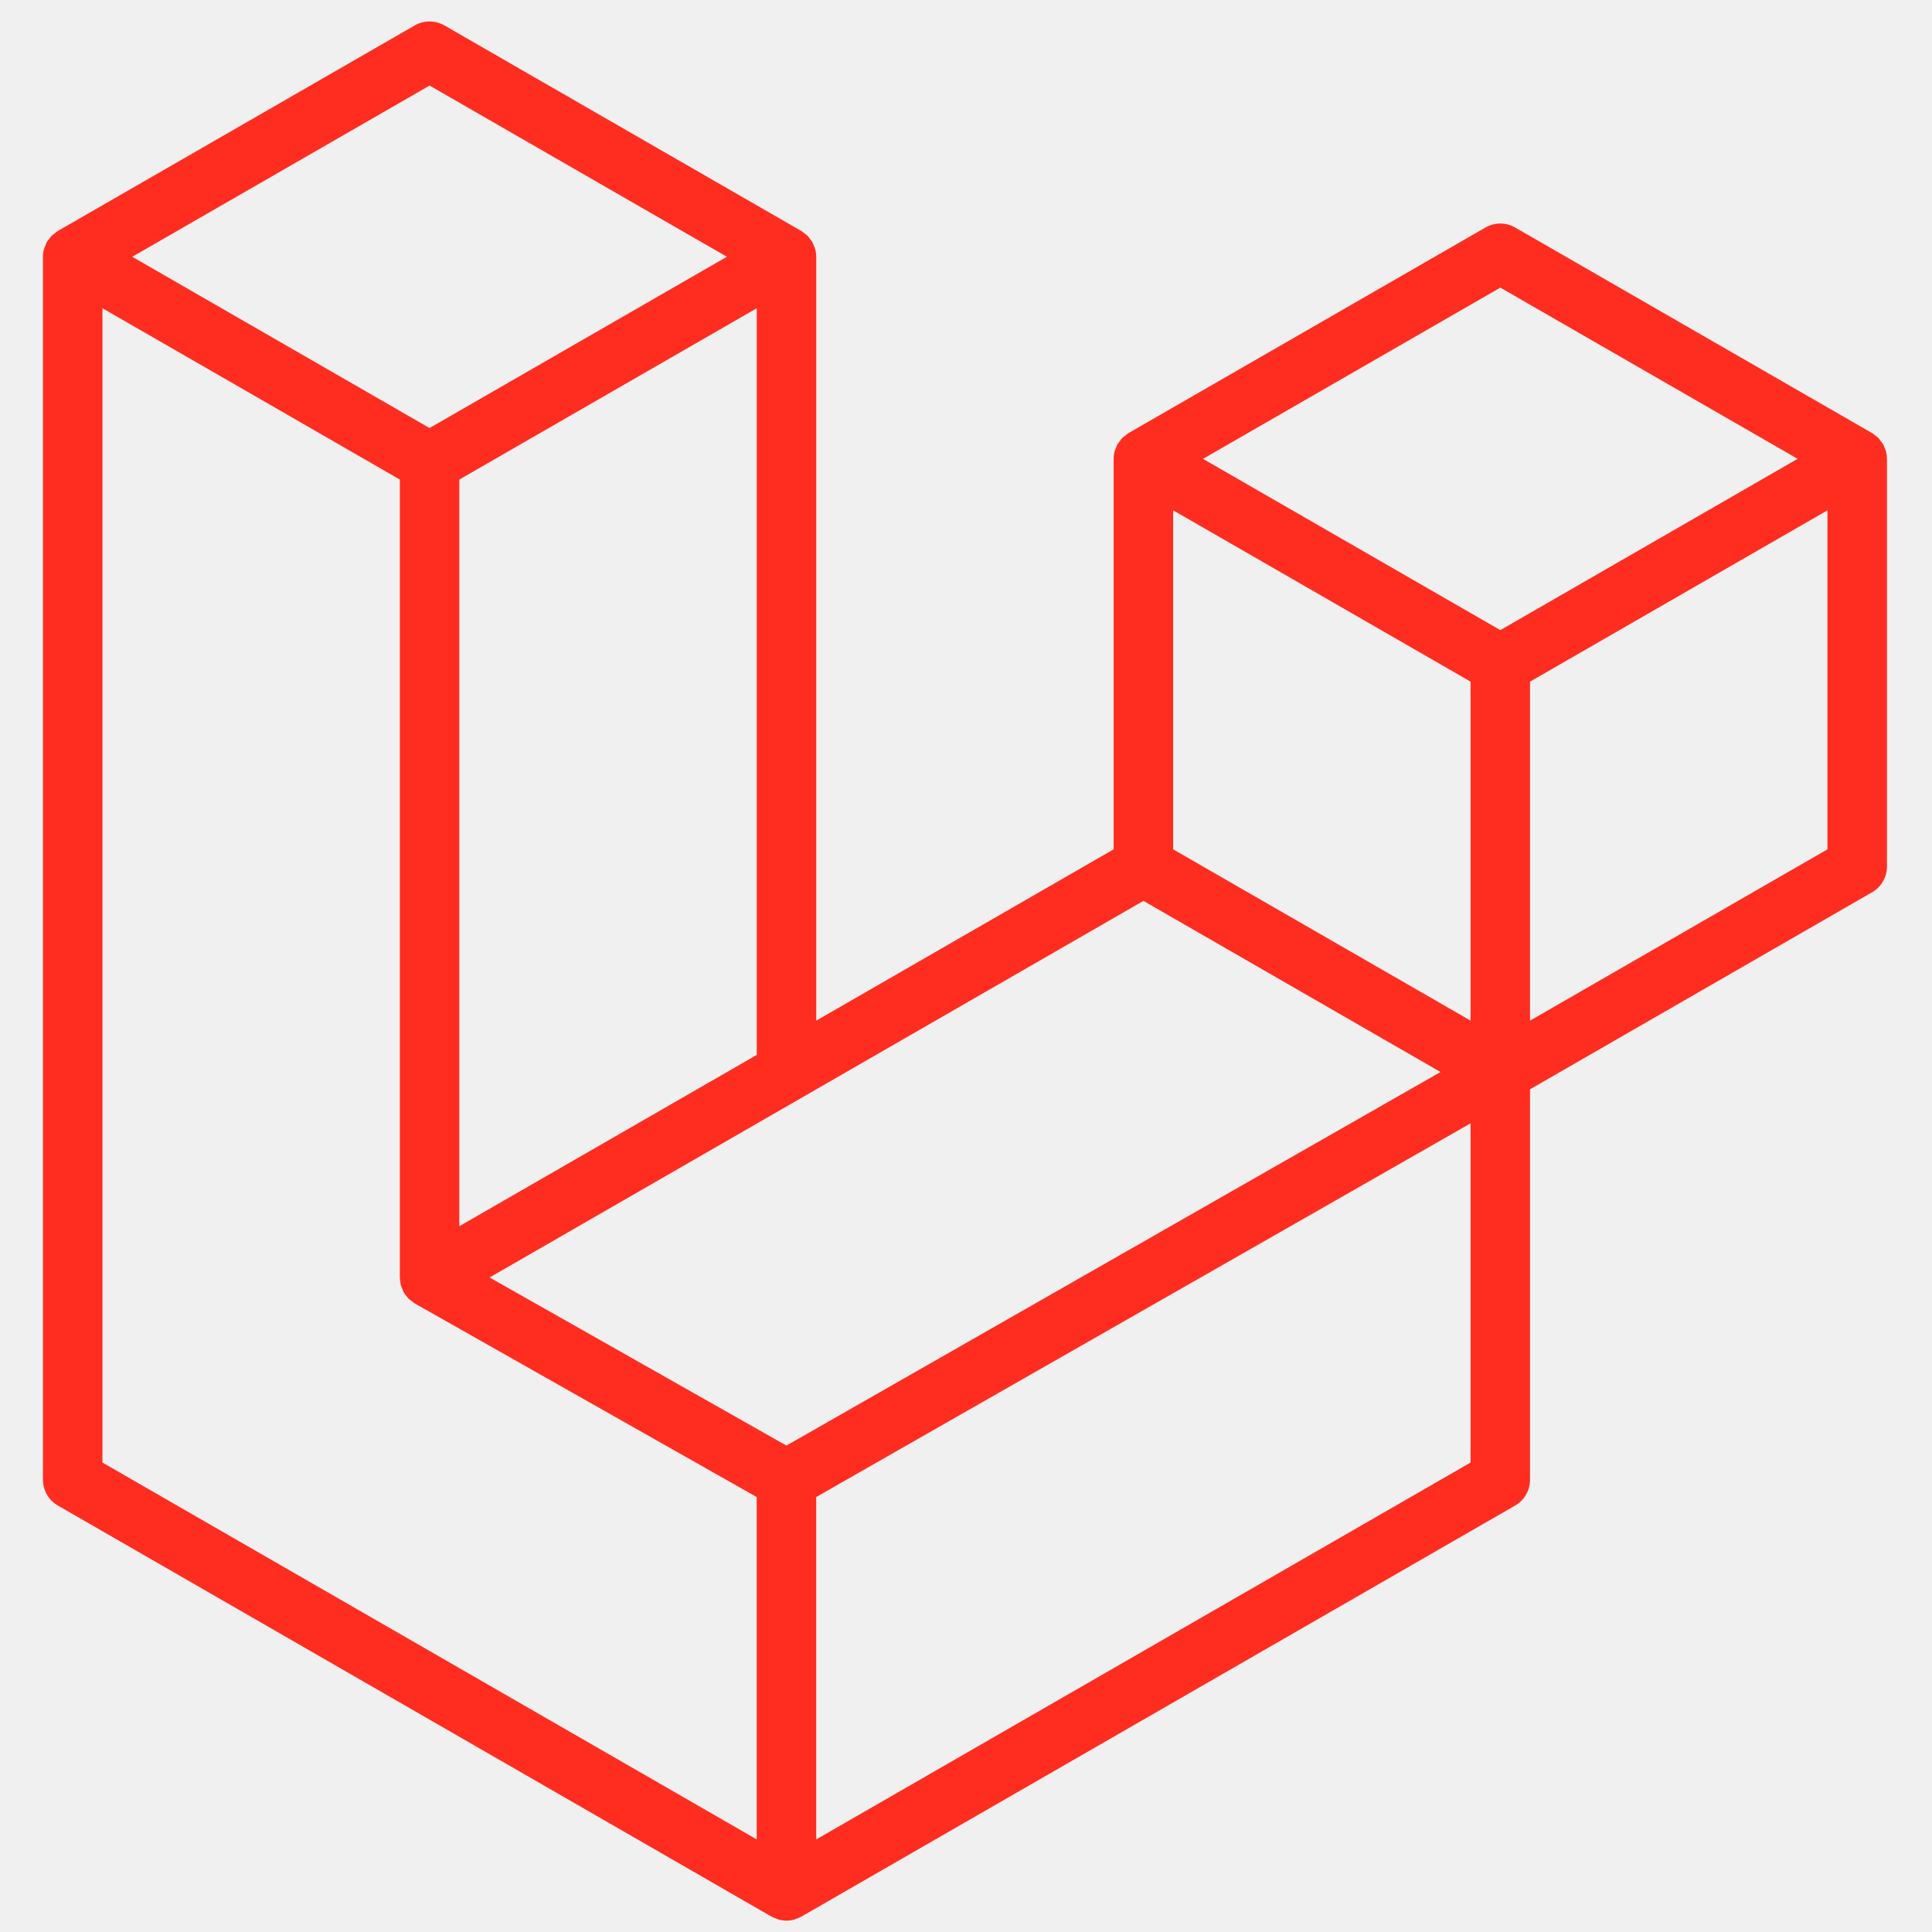
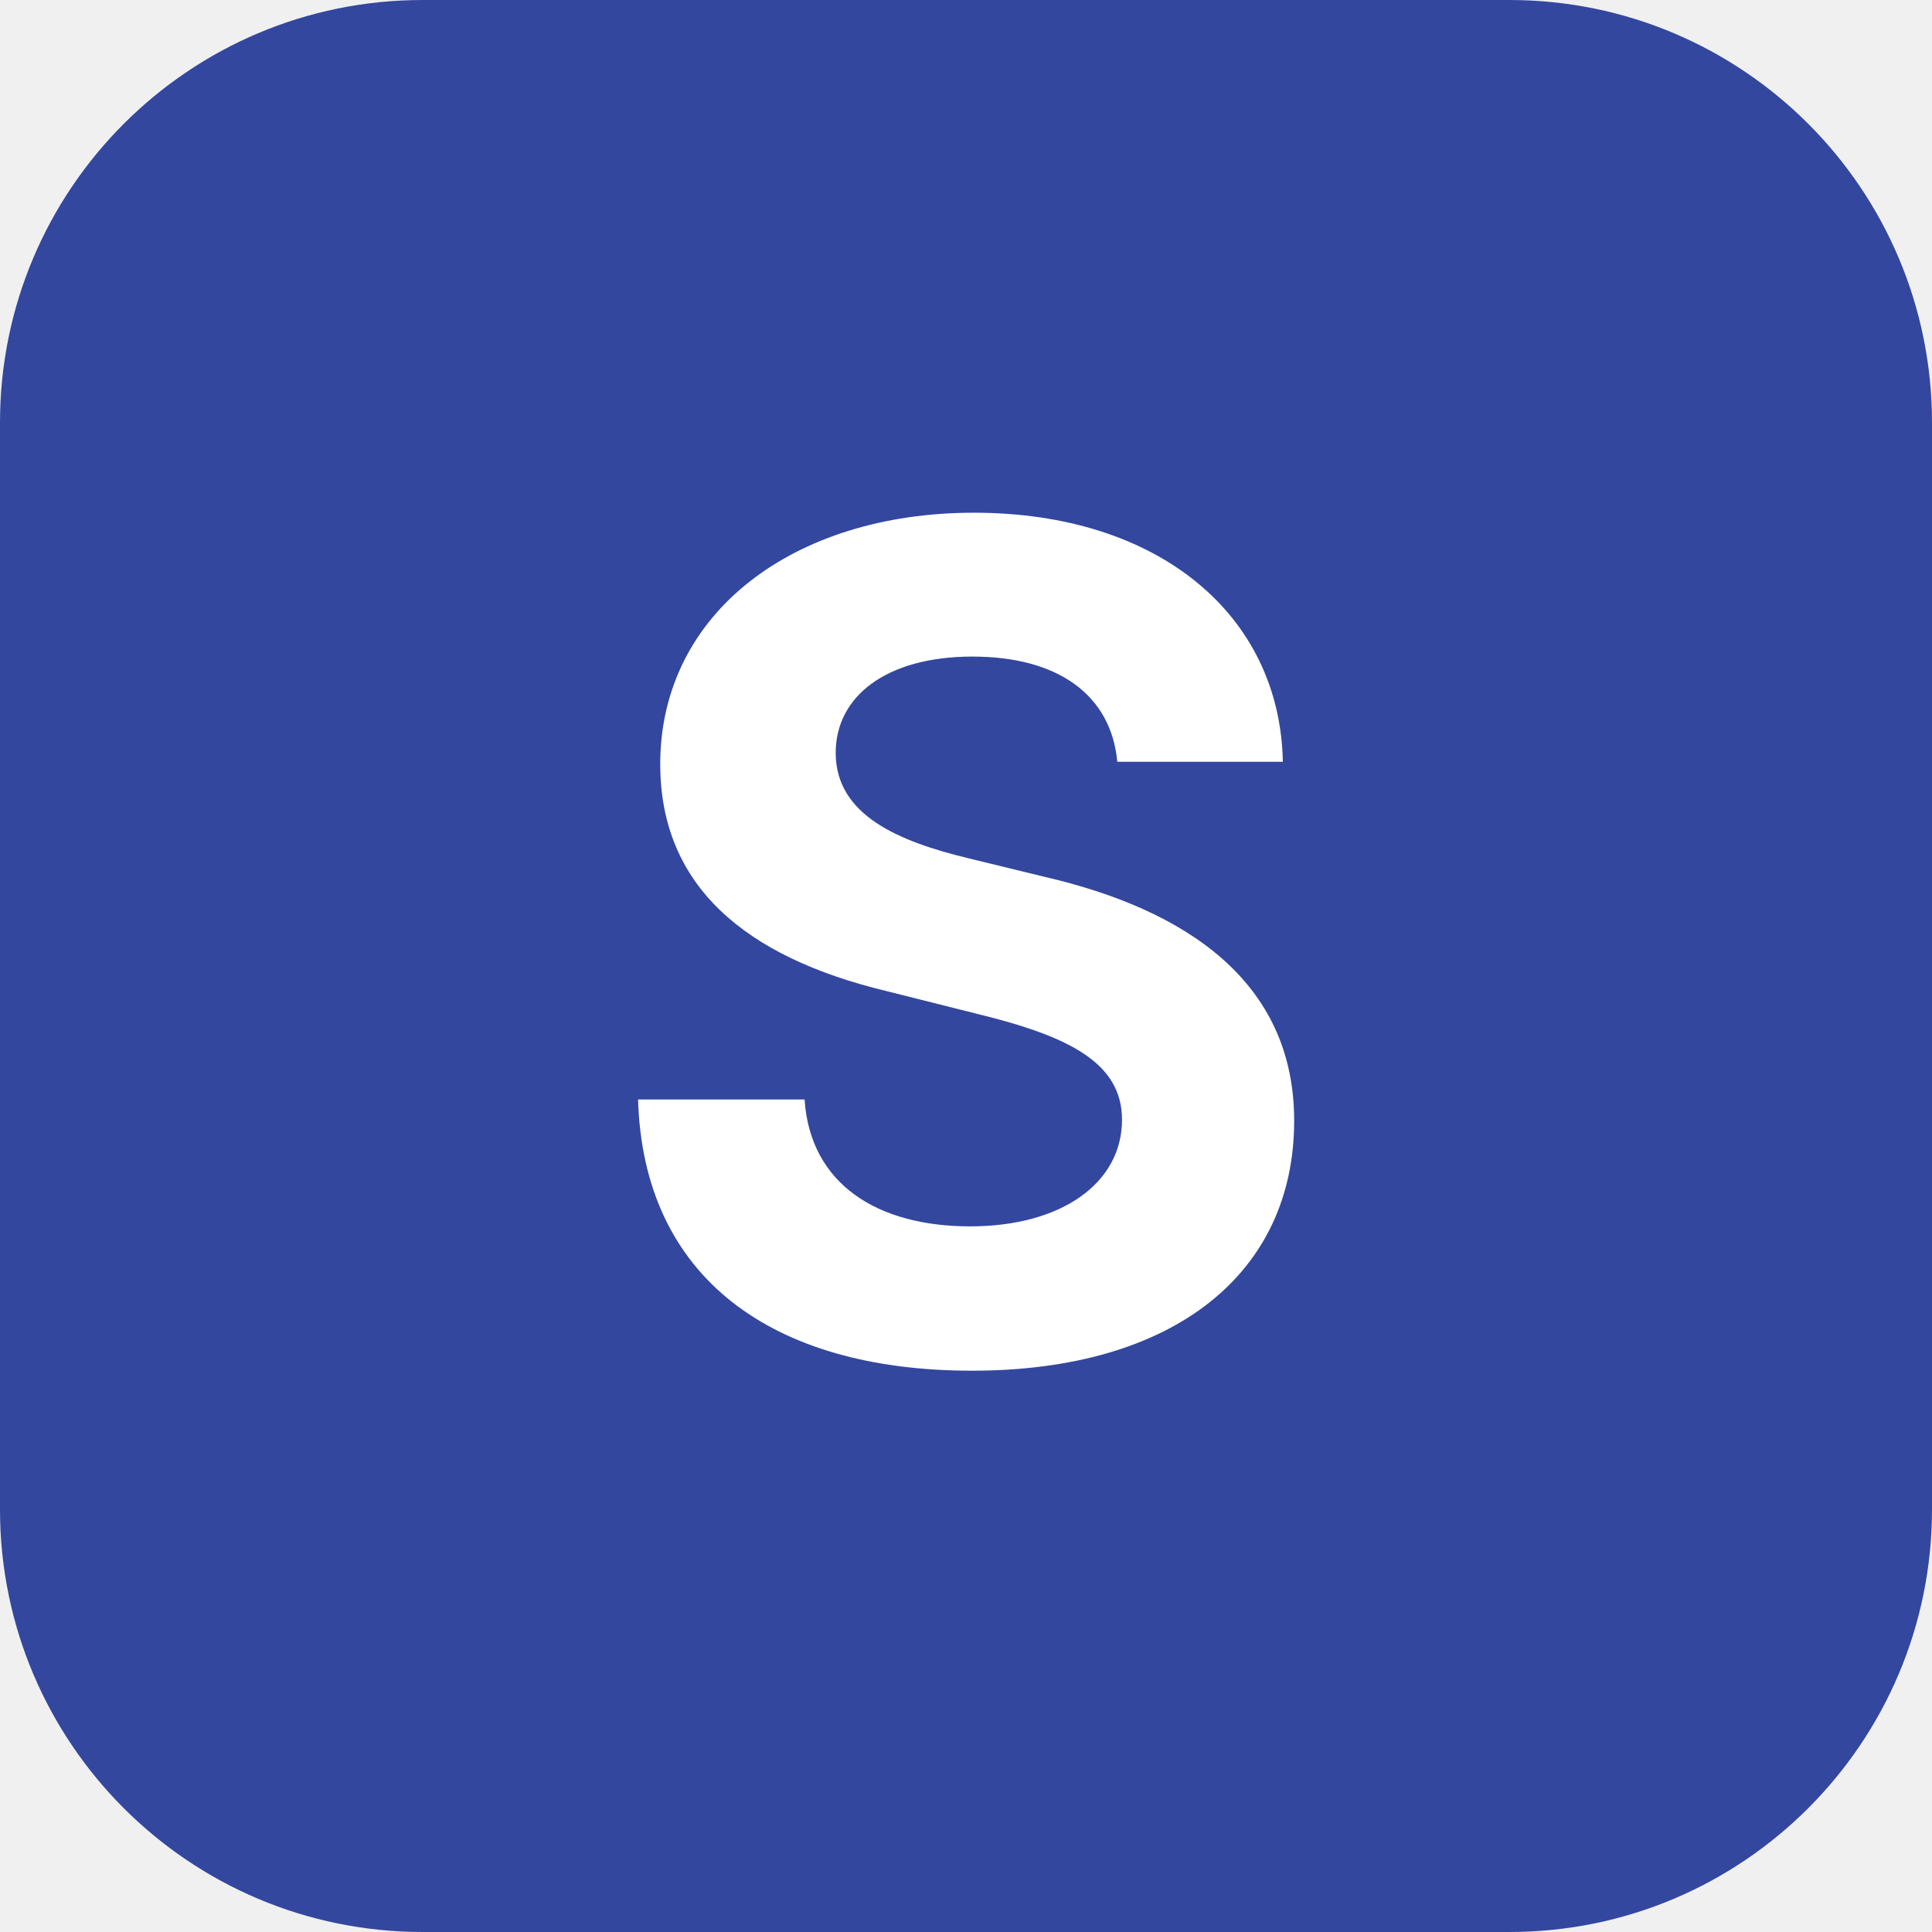
- <svg xmlns="http://www.w3.org/2000/svg" width="166" height="166" viewBox="0 0 166 166" fill="none">
-   <path fill-rule="evenodd" clip-rule="evenodd" d="M162.041 38.759C162.099 38.977 162.129 39.201 162.13 39.426V74.452C162.13 74.902 162.011 75.344 161.786 75.733C161.561 76.122 161.237 76.444 160.847 76.668L131.462 93.594V127.141C131.462 128.054 130.977 128.897 130.186 129.357L68.847 164.683C68.707 164.763 68.554 164.814 68.401 164.868C68.343 164.887 68.289 164.922 68.228 164.938C67.8 165.051 67.349 165.051 66.92 164.938C66.85 164.919 66.786 164.881 66.719 164.855C66.579 164.804 66.432 164.76 66.298 164.683L4.972 129.357C4.583 129.133 4.259 128.81 4.034 128.421C3.808 128.032 3.69 127.591 3.689 127.141L3.689 22.063C3.689 21.834 3.721 21.61 3.779 21.393C3.798 21.32 3.843 21.253 3.868 21.179C3.916 21.045 3.961 20.908 4.031 20.783C4.079 20.7 4.149 20.633 4.206 20.557C4.28 20.454 4.347 20.349 4.433 20.26C4.506 20.186 4.602 20.132 4.685 20.068C4.778 19.992 4.861 19.909 4.966 19.848L35.633 2.185C36.022 1.961 36.462 1.844 36.91 1.844C37.358 1.844 37.798 1.961 38.186 2.185L68.851 19.848H68.857C68.959 19.912 69.045 19.992 69.138 20.065C69.221 20.129 69.313 20.186 69.387 20.257C69.476 20.349 69.54 20.454 69.616 20.557C69.671 20.633 69.744 20.7 69.789 20.783C69.862 20.911 69.904 21.045 69.955 21.179C69.98 21.253 70.025 21.32 70.044 21.396C70.103 21.614 70.133 21.838 70.133 22.063V87.694L95.686 72.974V39.423C95.686 39.2 95.718 38.973 95.775 38.759C95.798 38.683 95.839 38.615 95.865 38.542C95.916 38.408 95.96 38.271 96.031 38.146C96.079 38.063 96.149 37.996 96.203 37.92C96.279 37.818 96.343 37.712 96.433 37.623C96.506 37.549 96.599 37.495 96.681 37.431C96.777 37.355 96.86 37.272 96.962 37.211L127.633 19.548C128.021 19.324 128.461 19.206 128.91 19.206C129.358 19.206 129.798 19.324 130.186 19.548L160.85 37.211C160.959 37.275 161.042 37.355 161.137 37.428C161.217 37.492 161.31 37.549 161.383 37.62C161.473 37.712 161.536 37.818 161.613 37.92C161.67 37.996 161.741 38.063 161.785 38.146C161.859 38.271 161.9 38.408 161.951 38.542C161.98 38.615 162.021 38.683 162.041 38.759ZM157.018 72.974V43.848L146.287 50.028L131.462 58.568V87.694L157.021 72.974H157.018ZM126.354 125.663V96.518L111.771 104.85L70.13 128.626V158.046L126.354 125.663ZM8.801 26.485V125.663L65.018 158.043V128.629L35.649 112L35.64 111.994L35.627 111.988C35.528 111.93 35.445 111.847 35.353 111.777C35.273 111.713 35.18 111.662 35.11 111.592L35.104 111.582C35.021 111.502 34.963 111.403 34.893 111.314C34.829 111.228 34.753 111.154 34.702 111.065L34.699 111.055C34.641 110.96 34.606 110.845 34.565 110.736C34.523 110.64 34.469 110.551 34.443 110.449C34.411 110.328 34.405 110.197 34.392 110.072C34.379 109.976 34.354 109.881 34.354 109.785V109.778V41.205L19.532 32.662L8.801 26.485ZM36.913 7.35L11.364 22.063L36.907 36.777L62.453 22.06L36.907 7.35H36.913ZM50.2 99.174L65.022 90.637V26.485L54.291 32.665L39.466 41.205V105.357L50.2 99.174ZM128.91 24.713L103.363 39.426L128.91 54.14L154.453 39.423L128.91 24.713ZM126.354 58.568L111.529 50.028L100.798 43.848V72.974L115.619 81.511L126.354 87.694V58.568ZM67.571 124.205L105.042 102.803L123.772 92.109L98.245 77.405L68.854 94.334L42.066 109.762L67.571 124.205Z" fill="#FF2D20" />
+ <svg xmlns="http://www.w3.org/2000/svg" width="64" height="64" viewBox="0 0 64 64">
+   <rect width="64" height="64" rx="14" fill="#33479f" />
+   <text x="32" y="45" font-family="system-ui, -apple-system, Segoe UI, sans-serif" font-size="38" font-weight="700" text-anchor="middle" fill="#ffffff">S</text>
</svg>
